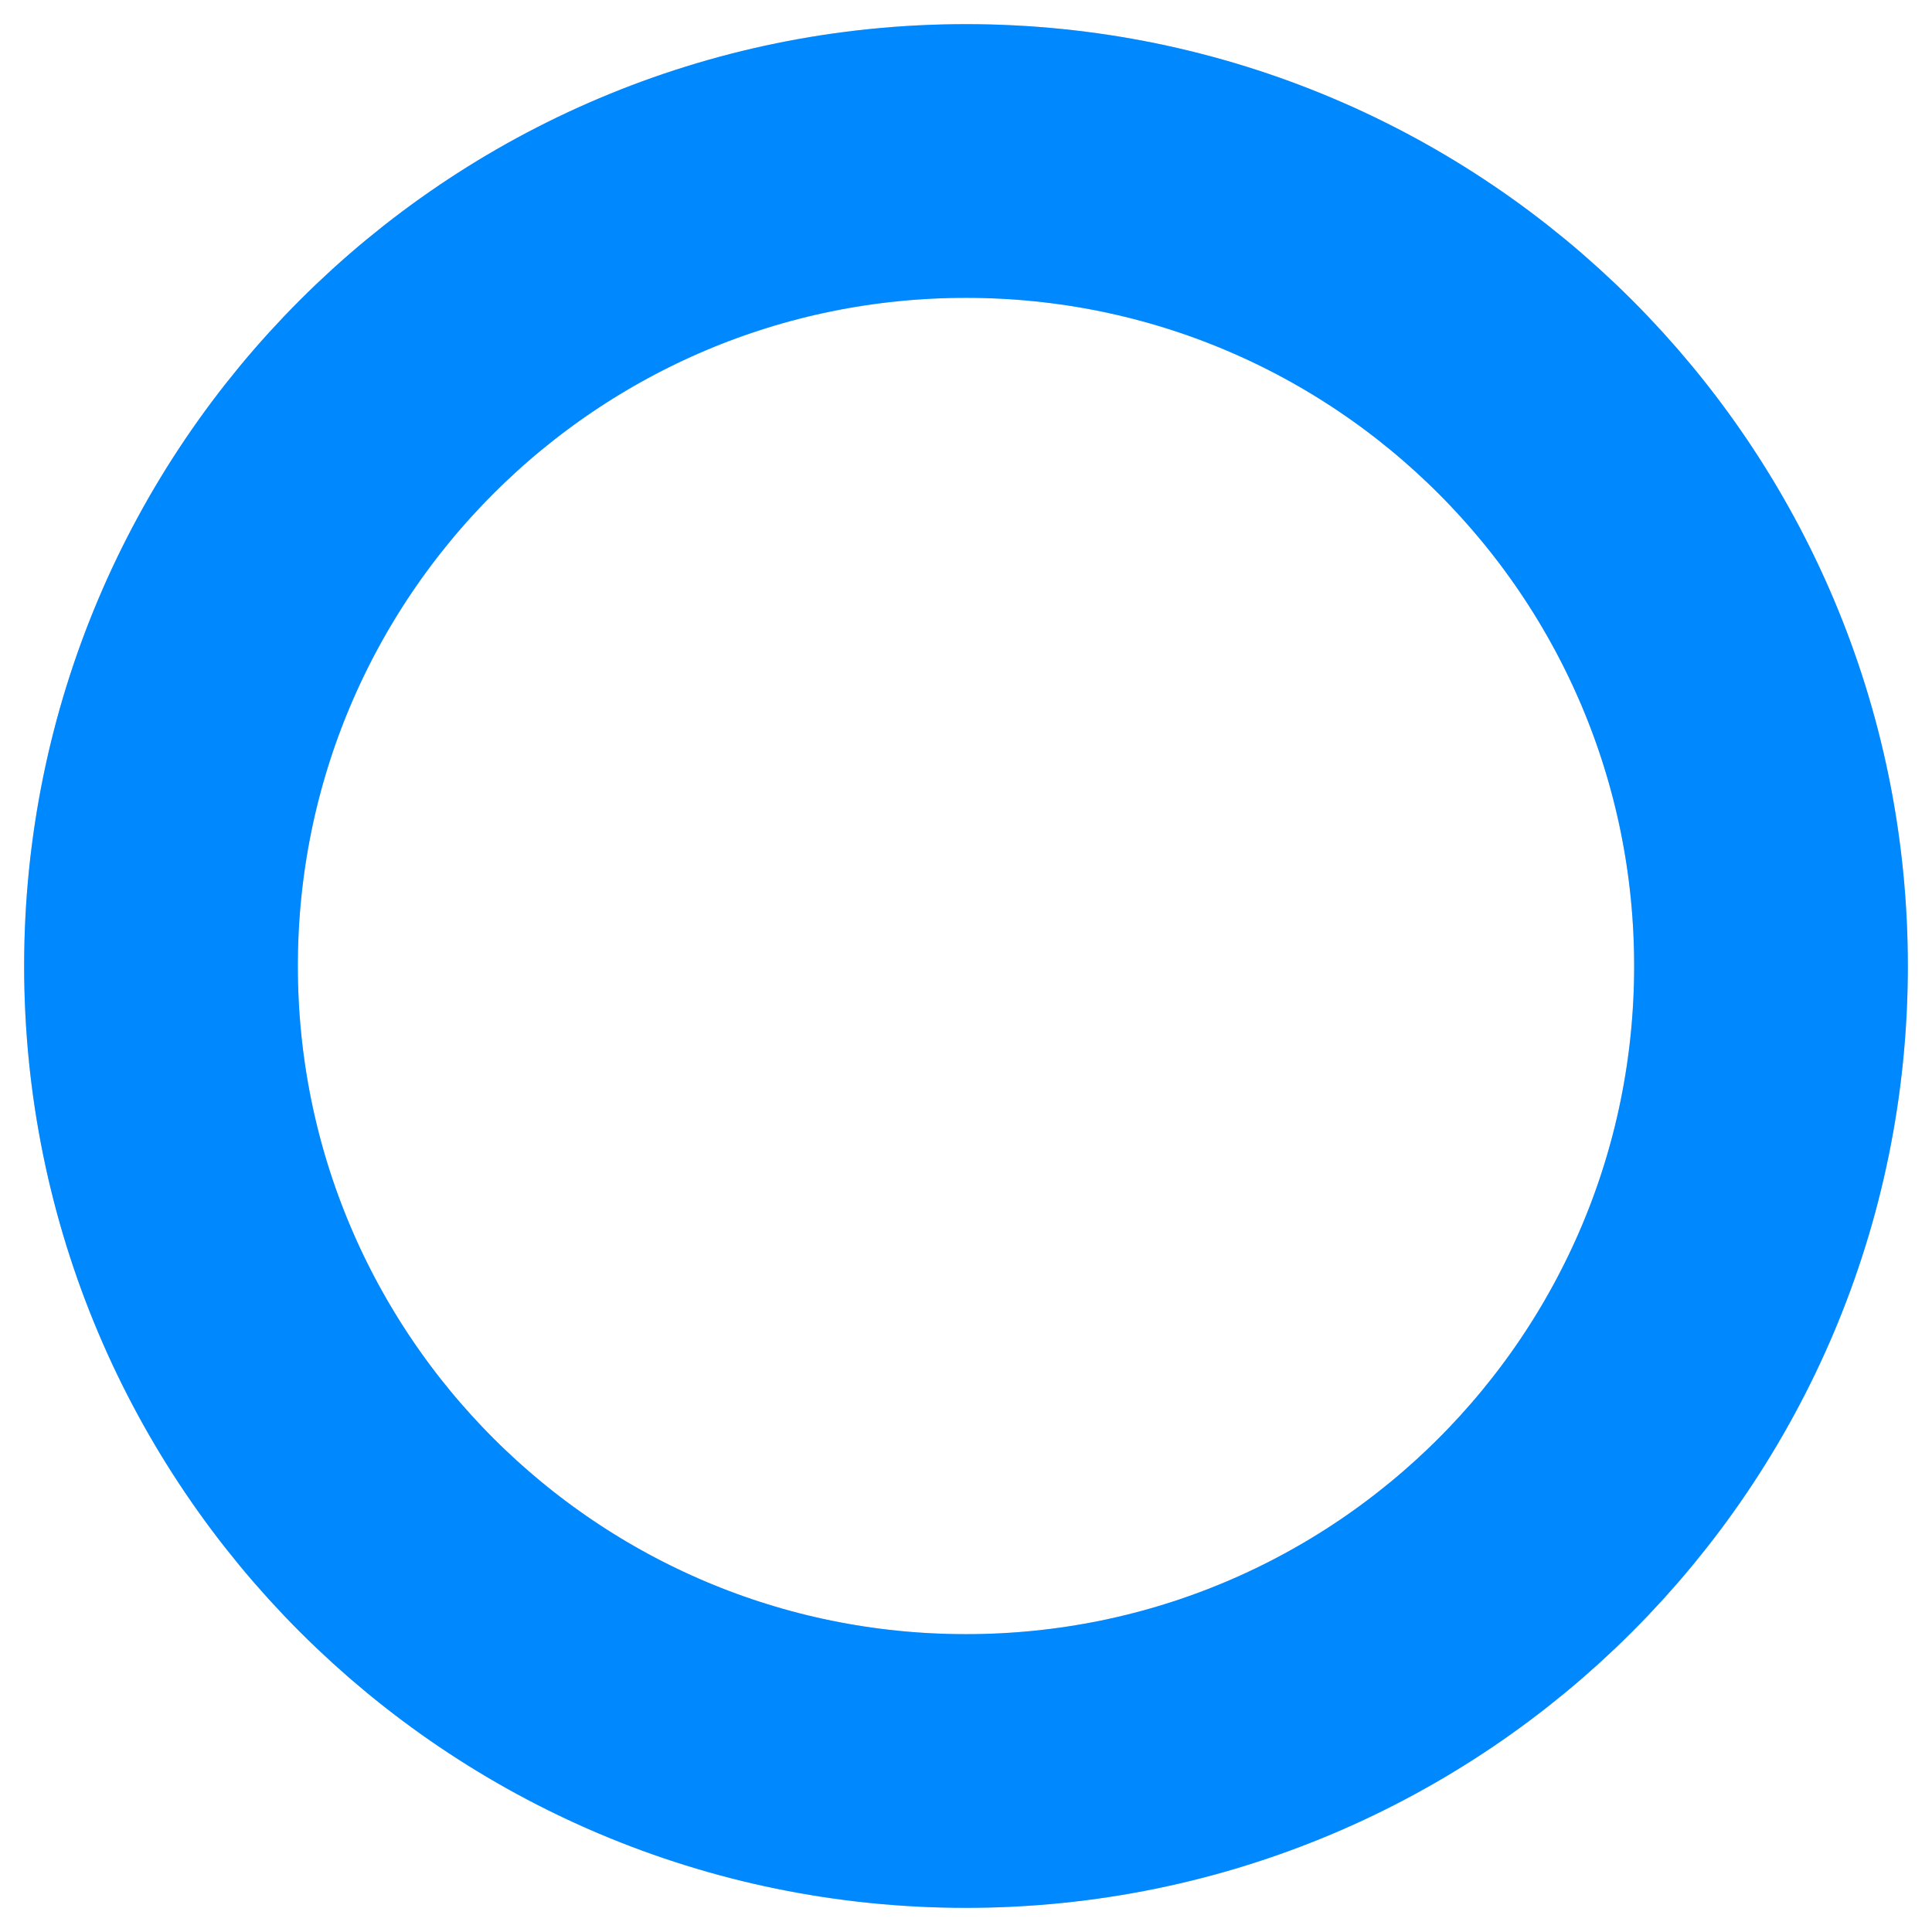
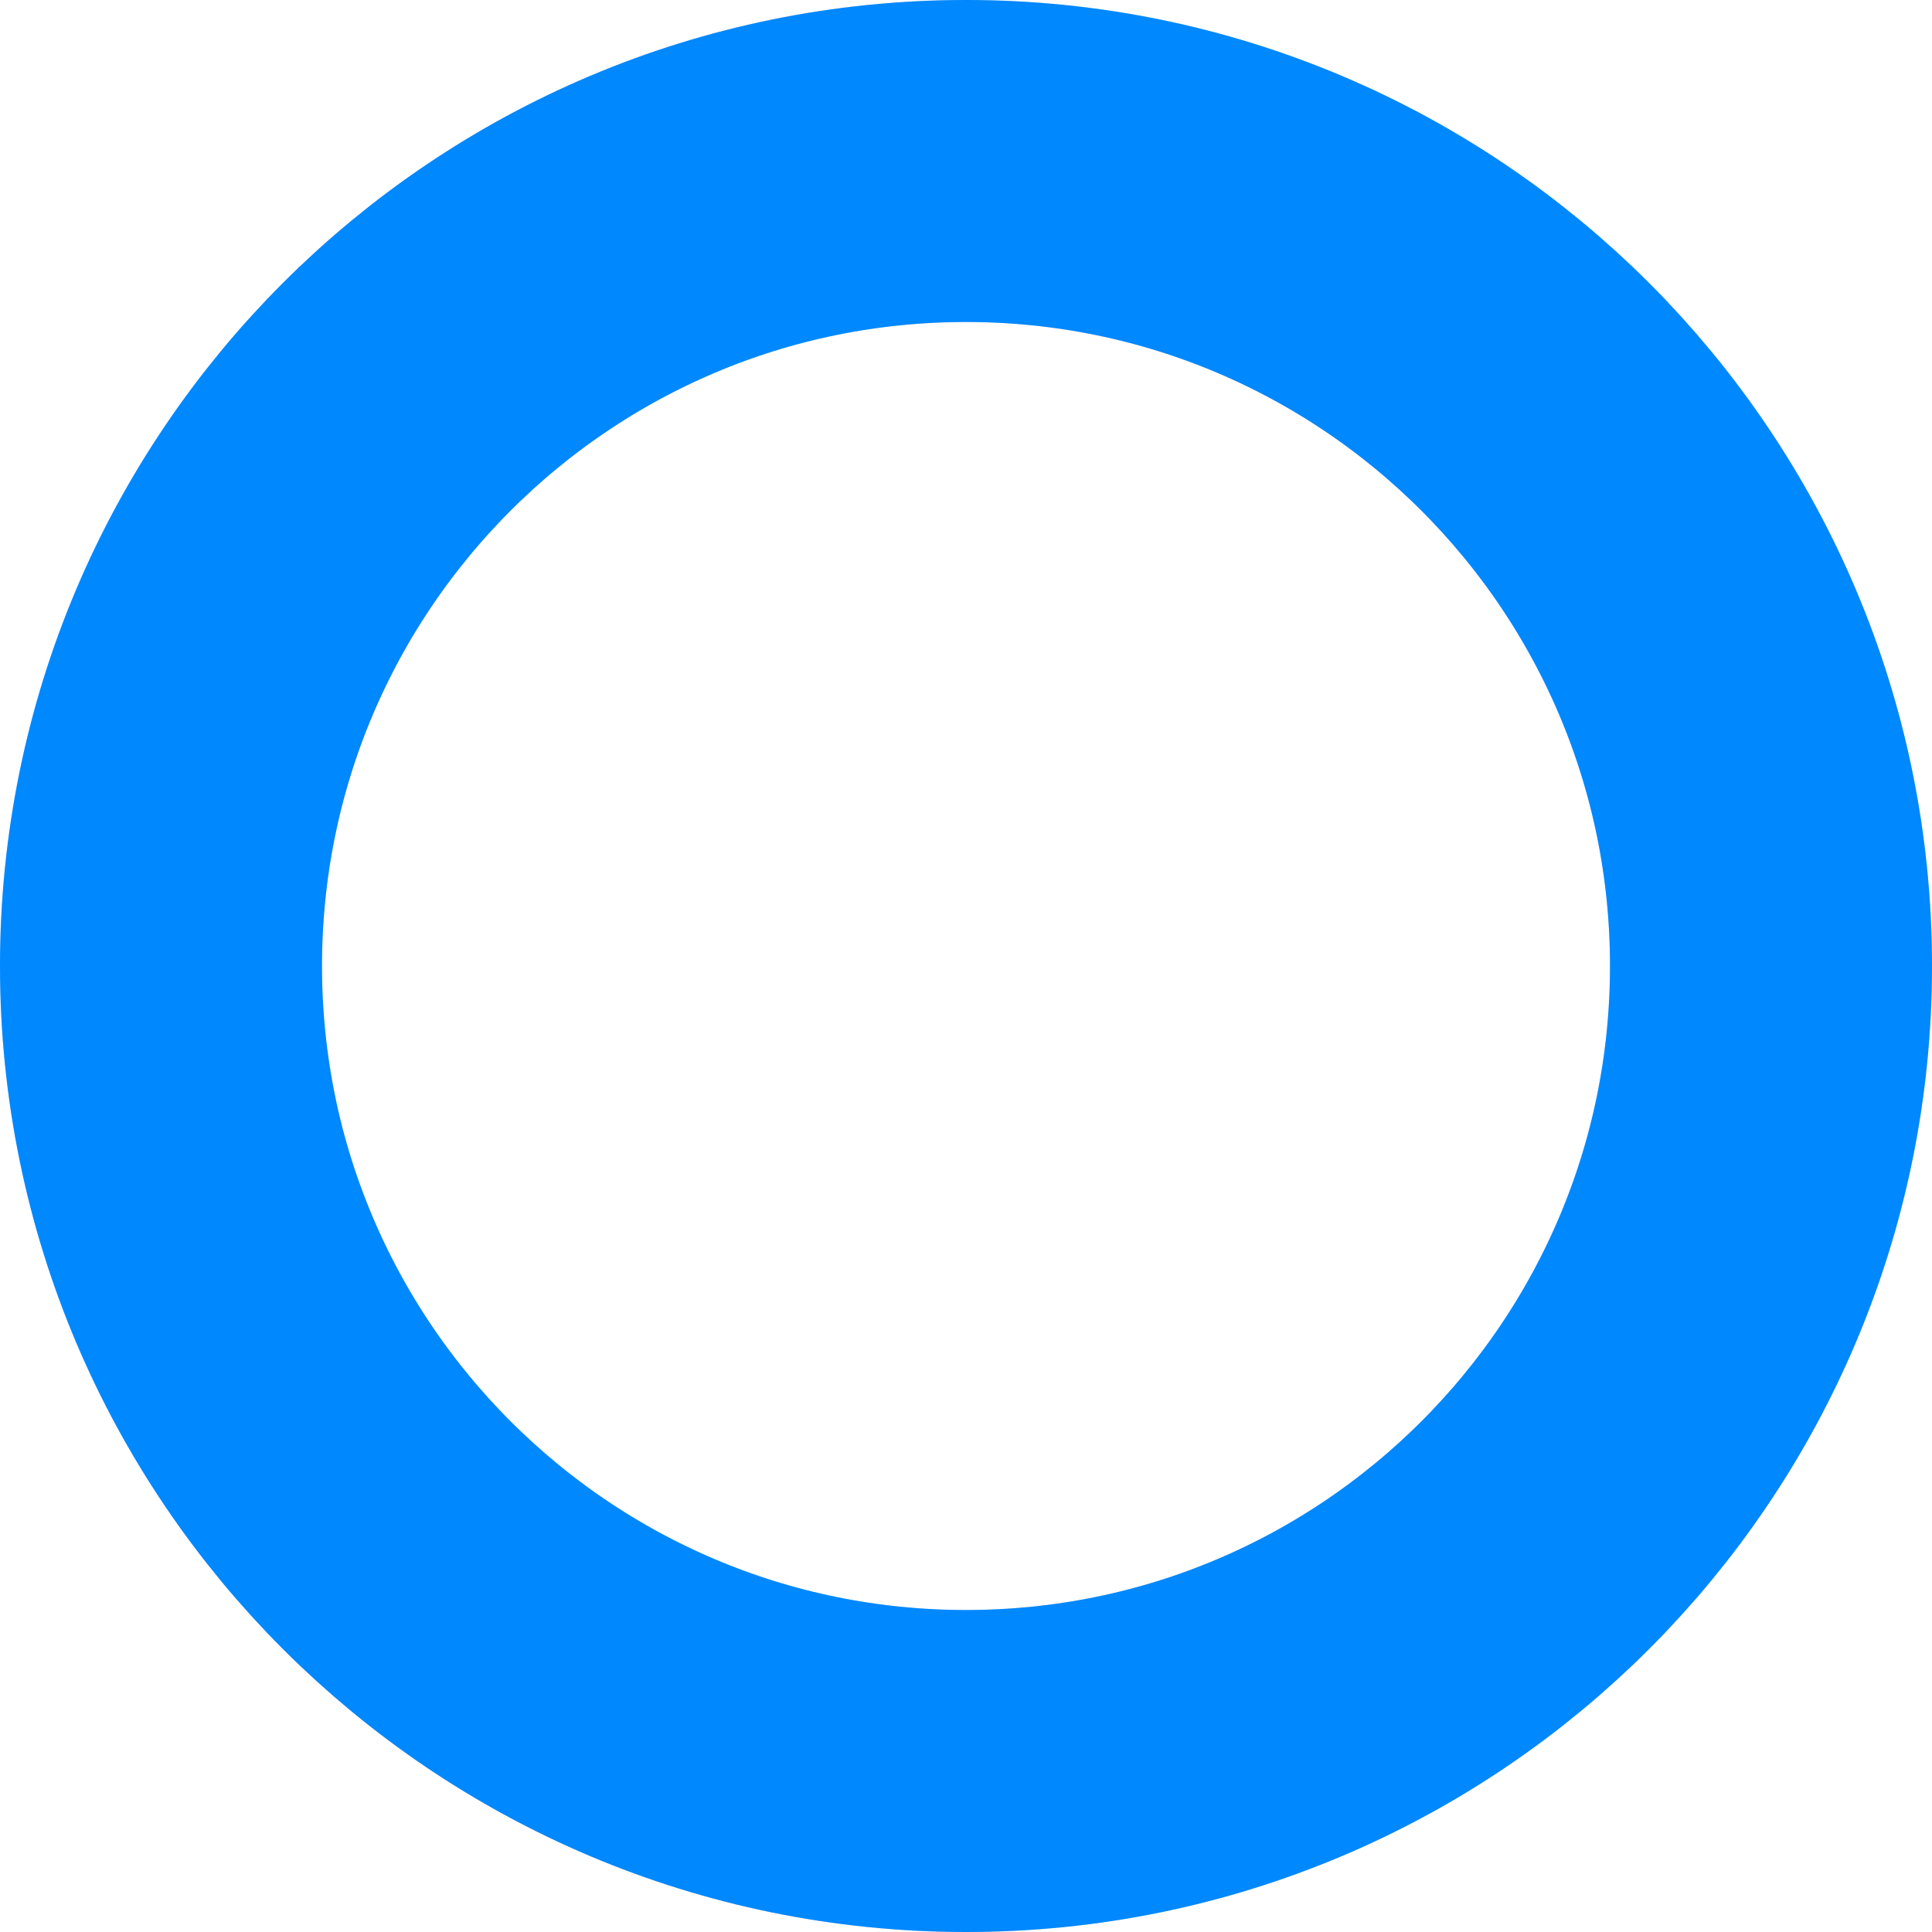
<svg xmlns="http://www.w3.org/2000/svg" width="24" height="24" stroke="#000" viewBox="0 0 24 24">
  <style>
    .spinner_V8m1 {
      transform-origin: center;
      animation: spinner_zKoa 1s linear infinite
    }

    .spinner_V8m1 circle {
      stroke-linecap: round;
      animation: spinner_YpZS 2s linear infinite
    }

    @keyframes spinner_zKoa {
      100% {
        transform: rotate(360deg)
      }
    }

    @keyframes spinner_YpZS {
      0% {
        stroke-dasharray: 10 80;
        stroke-dashoffset: 10
      }

      60% {
        stroke-dasharray: 40 80;
        stroke-dashoffset: -10
      }

      

      100% {
        stroke-dasharray: 10 80;
        stroke-dashoffset: -62
      }
    }
  </style>
-   <circle cx="12" cy="12" r="10" fill="none" stroke="#888" stroke-width="3.4" opacity=".4" />
+   <circle cx="12" cy="12" r="10" fill="none" stroke="#888" stroke-width="4" opacity=".3" />
  <g class="spinner_V8m1">
-     <circle cx="12" cy="12" r="10" fill="none" stroke="#08f" stroke-width="3.4" />
+     <circle cx="12" cy="12" r="10" fill="none" stroke="#08f" stroke-width="4" />
  </g>
</svg>
